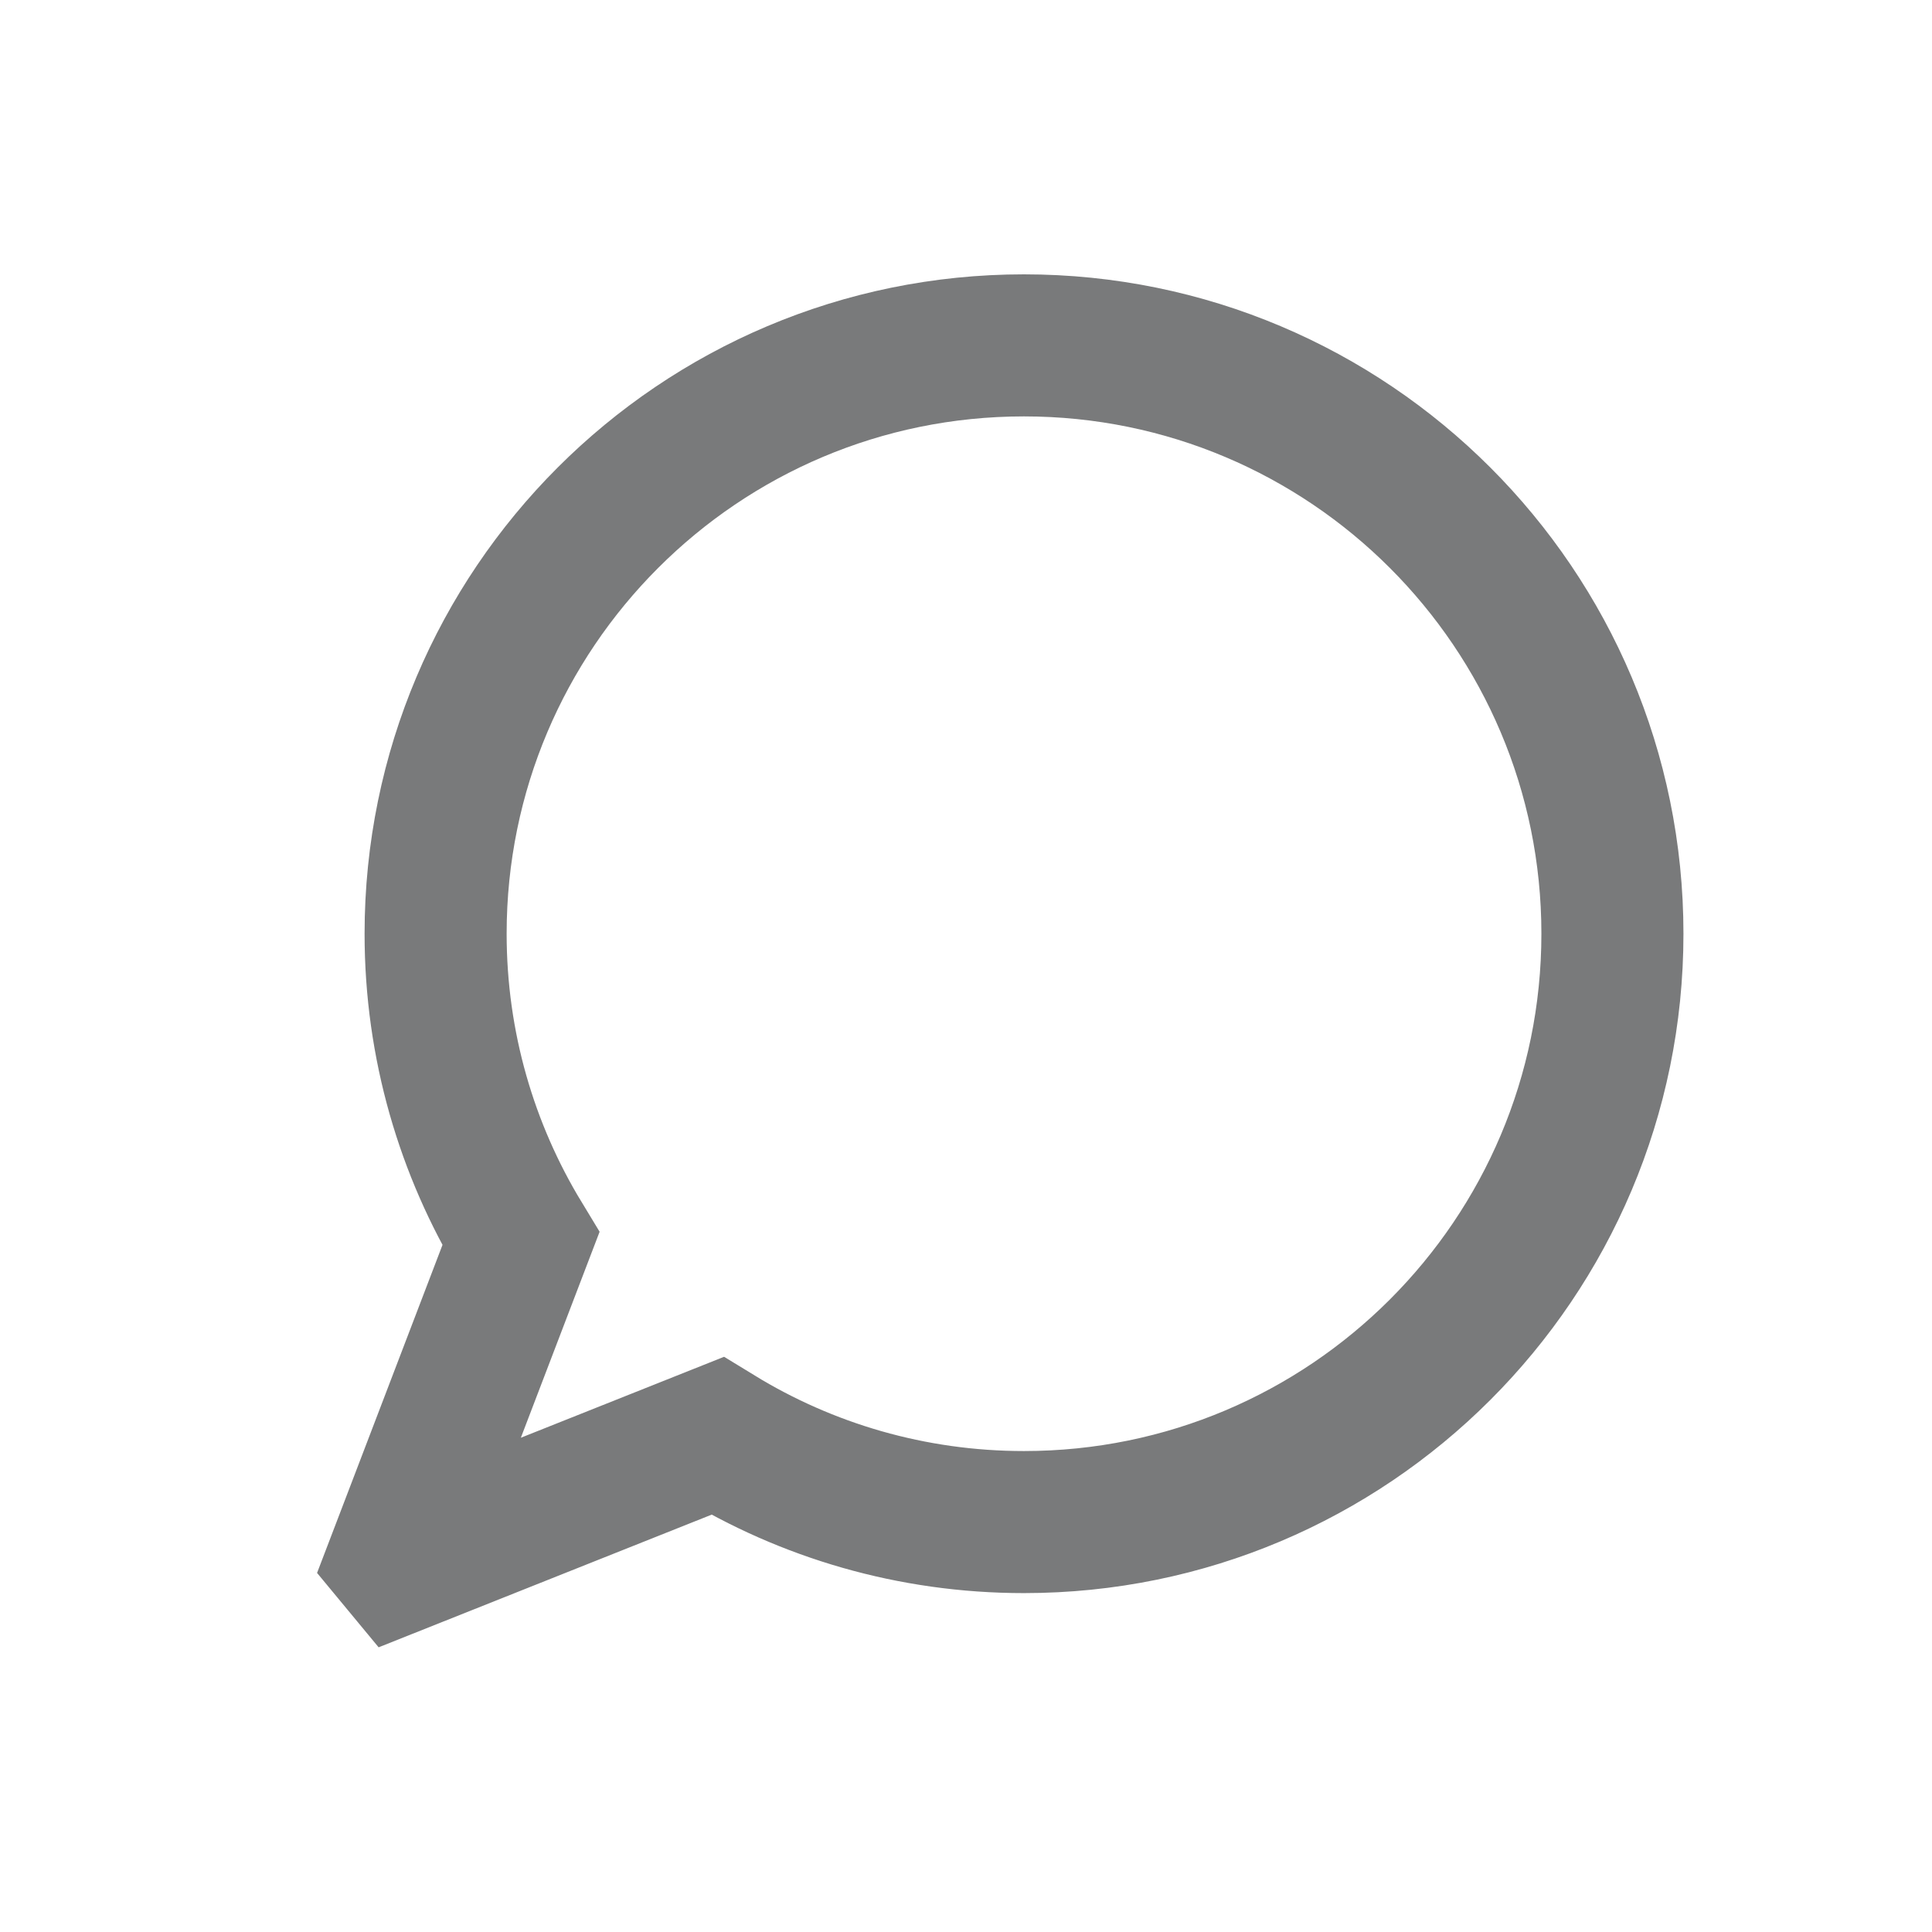
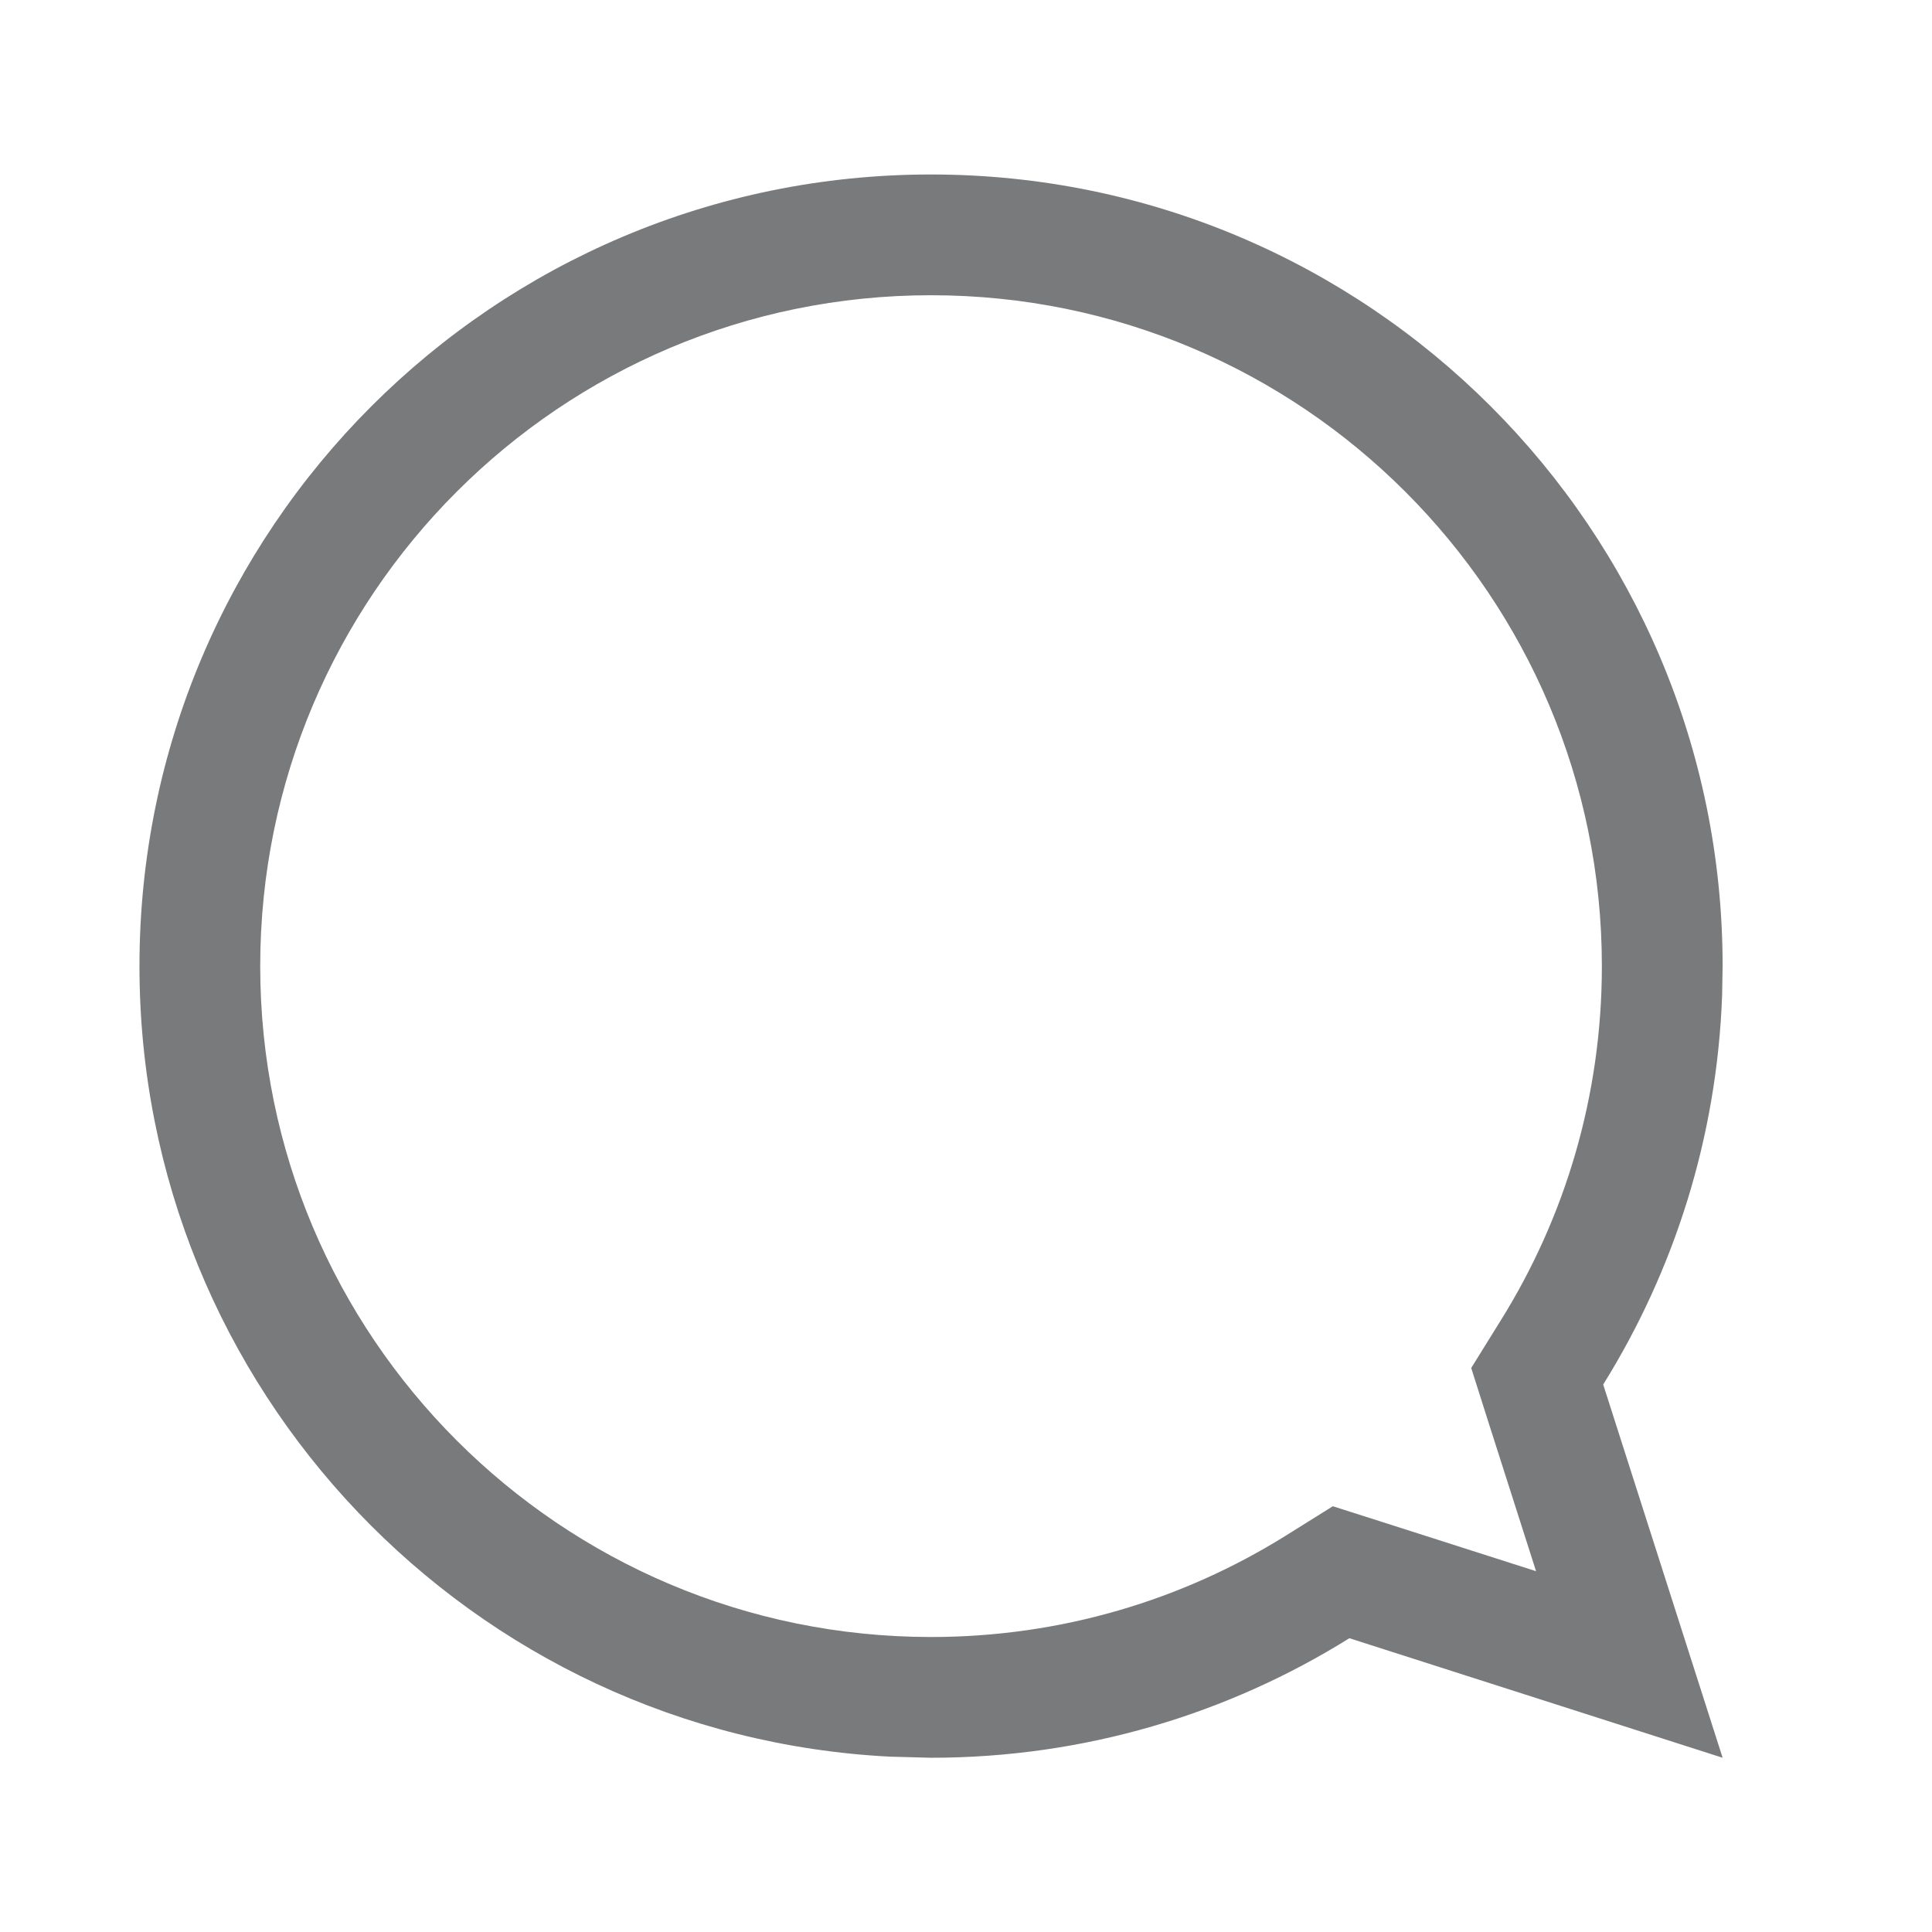
- <svg xmlns="http://www.w3.org/2000/svg" width="17" height="17" viewBox="0 0 17 17" fill="none">
-   <path d="M9.01 13.393C11.87 13.393 14.188 11.075 14.188 8.216C14.188 5.357 11.87 3.039 9.01 3.039C6.151 3.039 3.833 5.357 3.833 8.216C3.833 9.199 4.108 10.118 4.583 10.901L3.504 13.723L3.523 13.746L6.312 12.635C7.098 13.116 8.022 13.393 9.01 13.393Z" stroke="#797A7B" stroke-width="1.25" />
+ <svg xmlns="http://www.w3.org/2000/svg" width="16" height="16" viewBox="0 0 16 16" fill="none">
+   <path d="M13.266 8.001C13.266 4.933 10.778 2.445 7.71 2.445C4.642 2.445 2.155 4.933 2.155 8.001C2.155 11.069 4.642 13.556 7.71 13.557V14.557L7.373 14.548C3.909 14.373 1.155 11.508 1.155 8.001C1.155 4.38 4.09 1.445 7.71 1.445C11.331 1.445 14.266 4.38 14.266 8.001L14.262 8.238C14.22 9.42 13.864 10.523 13.277 11.466L14.266 14.557L11.175 13.567C10.17 14.194 8.982 14.557 7.71 14.557V13.557C8.79 13.557 9.795 13.249 10.646 12.719L11.038 12.474L11.48 12.615L12.721 13.012L12.324 11.77L12.184 11.329L12.428 10.936C12.959 10.085 13.266 9.08 13.266 8.001Z" fill="#797A7B" />
</svg>
